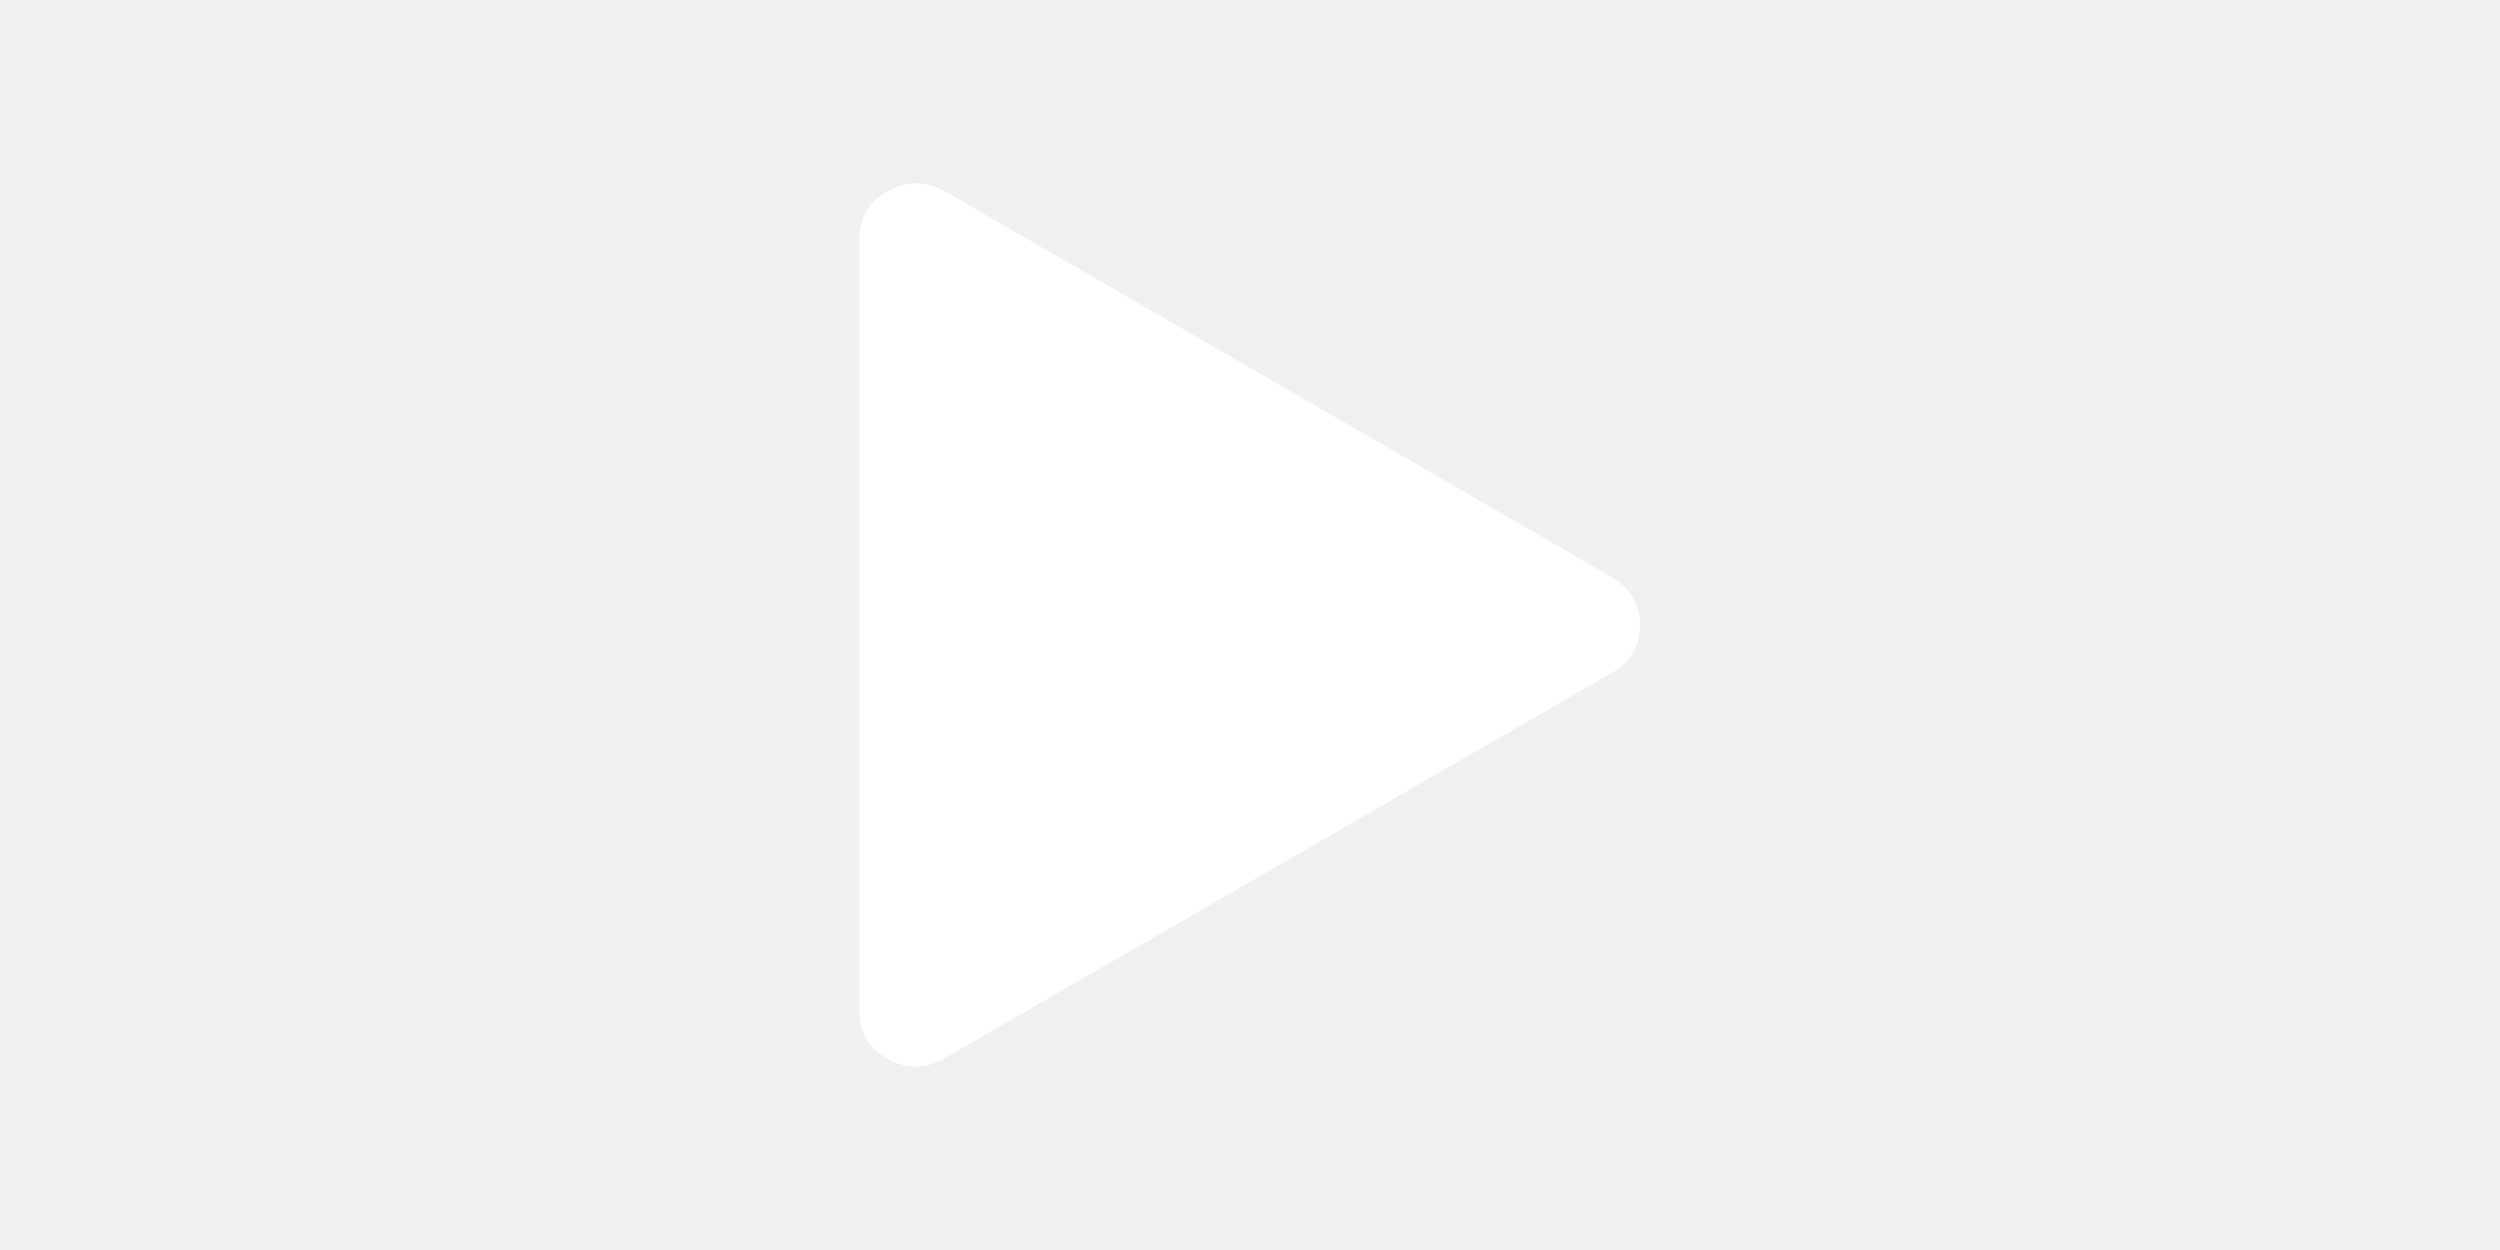
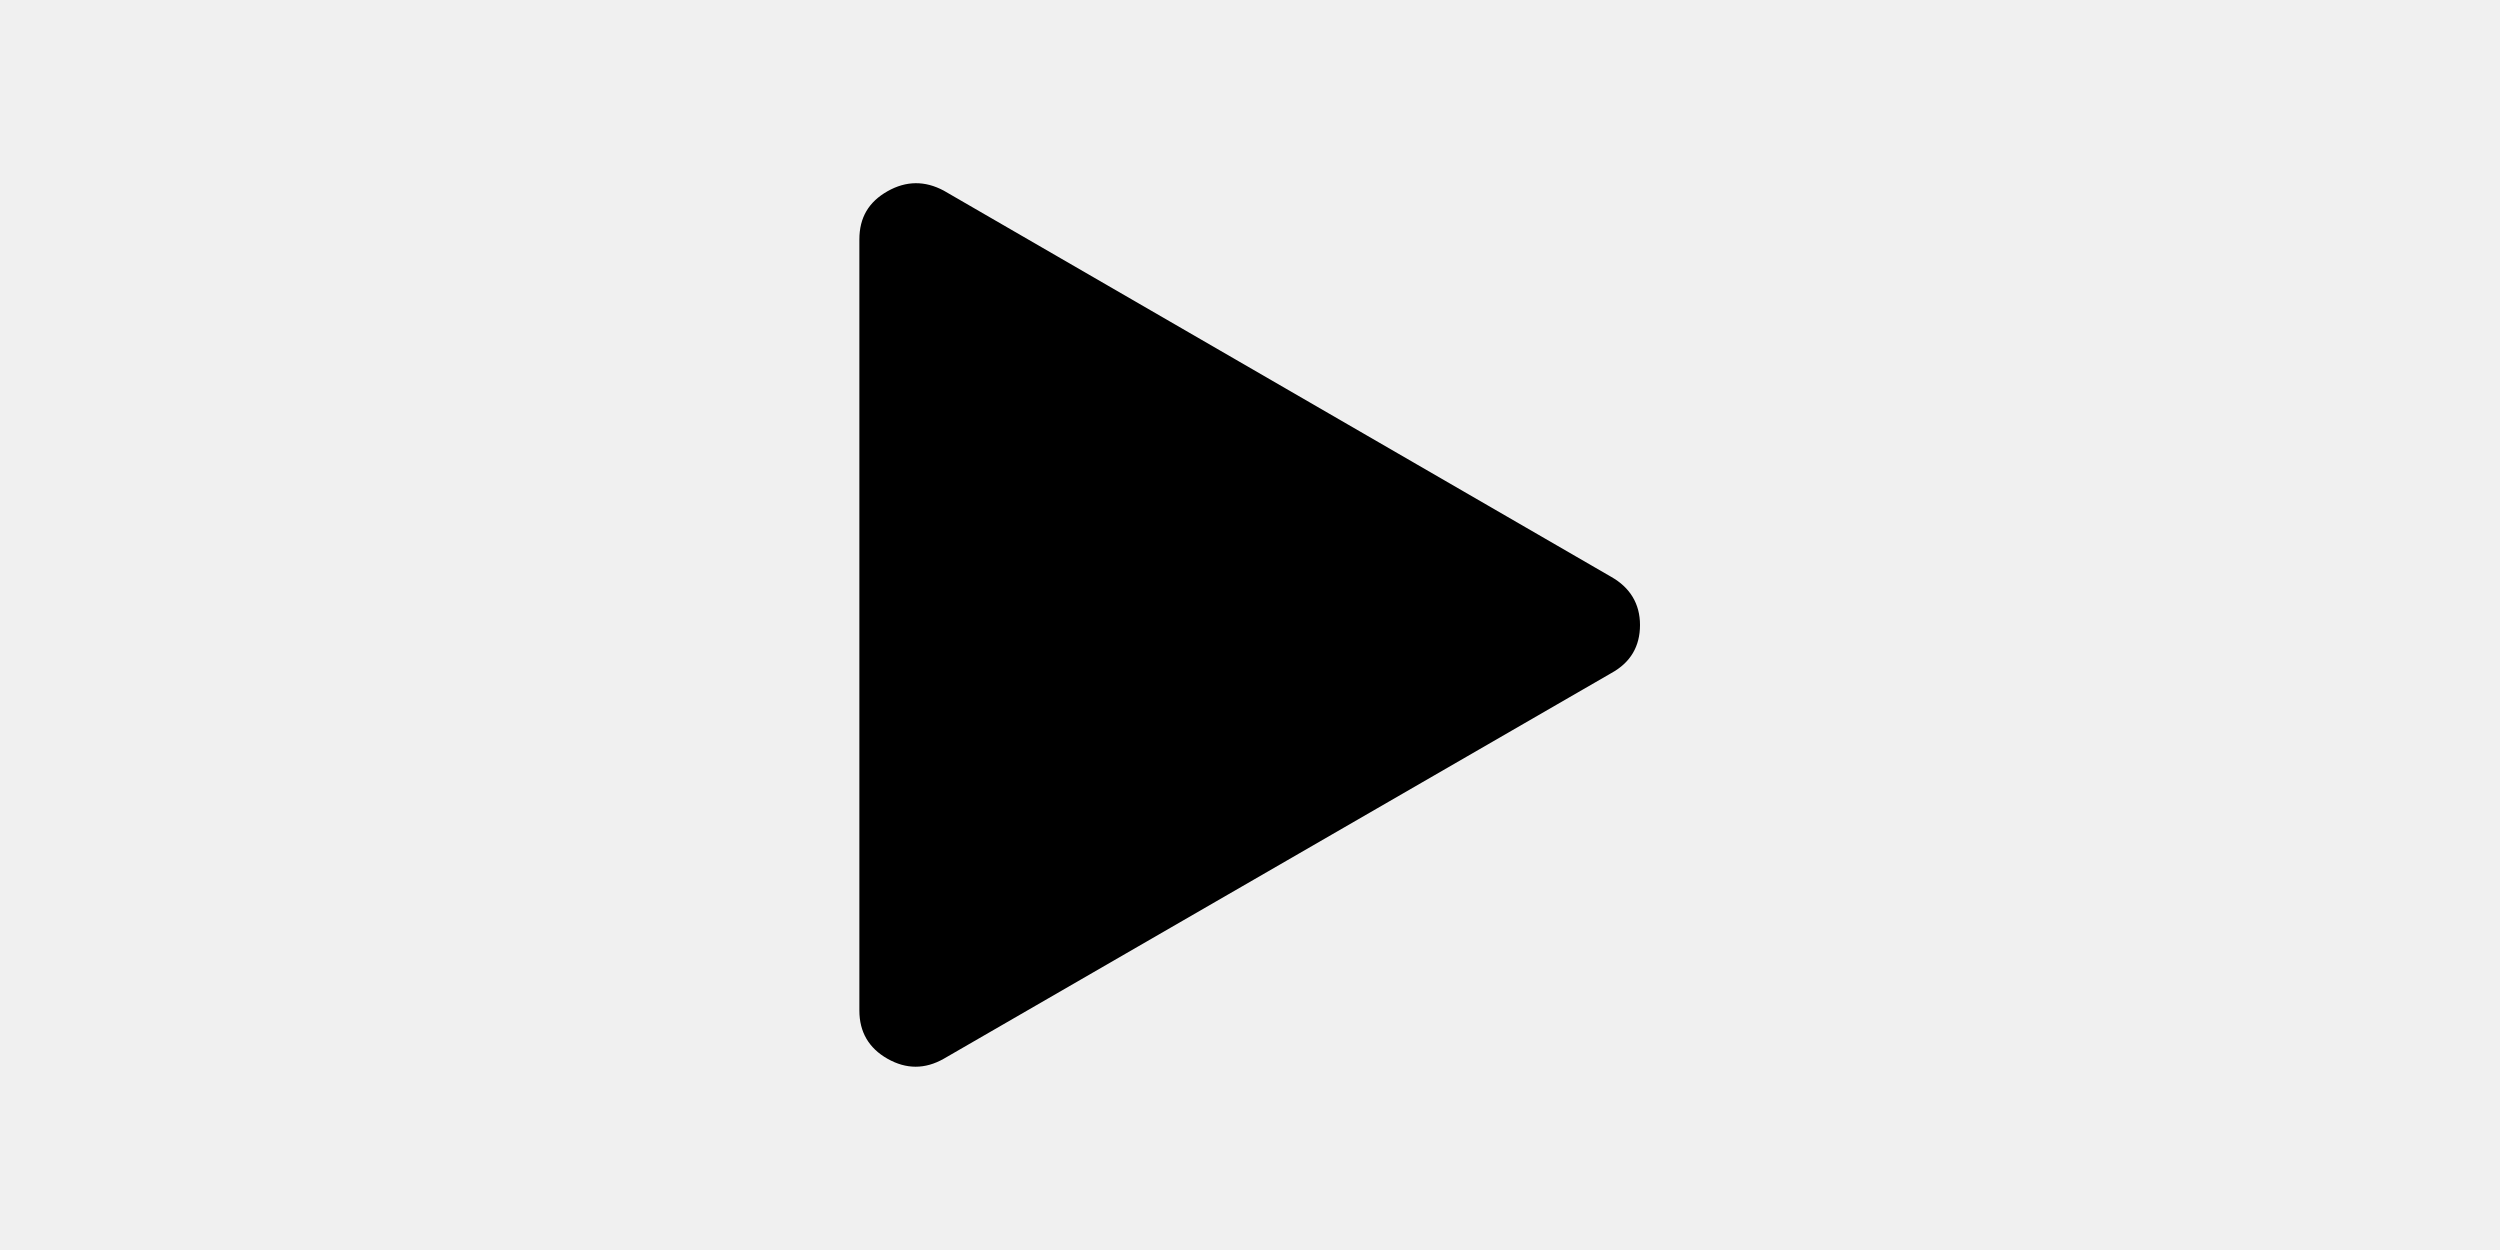
<svg xmlns="http://www.w3.org/2000/svg" version="1.1" x="0px" y="0px" viewBox="0 0 40 20" style="enable-background:new 0 0 40 20;" xml:space="preserve">
  <style type="text/css">
- 	.st0{fill:#FFFFFF;}
- 	.st1{display:none;}
- 	.st2{display:inline;}
+ 	.st0{display:none;}
+ 	.st1{display:inline;}
+ 	.st2{fill:#FFFFFF;}
</style>
  <g id="play">
    <g>
-       <path class="st0" d="M25.78,10.77l-10.68,6.17c-0.3,0.17-0.6,0.17-0.9,0c-0.3-0.17-0.45-0.43-0.45-0.77V3.83    c0-0.35,0.15-0.6,0.45-0.77c0.3-0.17,0.6-0.17,0.9-0.01l10.68,6.18c0.3,0.17,0.46,0.43,0.46,0.77S26.09,10.6,25.78,10.77z" />
+       <path d="M25.78,10.77l-10.68,6.17c-0.3,0.17-0.6,0.17-0.9,0c-0.3-0.17-0.45-0.43-0.45-0.77V3.83c0-0.35,0.15-0.6,0.45-0.77    c0.3-0.17,0.6-0.17,0.9-0.01l10.68,6.18c0.3,0.17,0.46,0.43,0.46,0.77S26.09,10.6,25.78,10.77z" />
    </g>
  </g>
-   <g id="pause" class="st1">
-     <g class="st2">
-       <path class="st0" d="M15.27,3.27c0.19-0.2,0.43-0.3,0.71-0.3h2.01c0.28,0,0.52,0.1,0.71,0.3s0.29,0.44,0.29,0.72v12.03    c0,0.28-0.1,0.52-0.29,0.72c-0.19,0.2-0.43,0.3-0.71,0.3h-2.01c-0.28,0-0.52-0.1-0.71-0.3c-0.19-0.2-0.29-0.44-0.29-0.72V3.98    C14.98,3.71,15.08,3.47,15.27,3.27z M21.29,3.27c-0.2,0.2-0.3,0.44-0.3,0.72v12.03c0,0.28,0.1,0.52,0.3,0.72    c0.2,0.2,0.43,0.3,0.7,0.3h2.02c0.27,0,0.5-0.1,0.7-0.3c0.2-0.2,0.3-0.44,0.3-0.72V3.98c0-0.28-0.1-0.52-0.3-0.72    c-0.2-0.2-0.43-0.3-0.7-0.3H22C21.73,2.97,21.49,3.07,21.29,3.27z" />
+   <g id="pause" class="st0">
+     <g class="st1">
+       <path class="st2" d="M15.27,3.27c0.19-0.2,0.43-0.3,0.71-0.3h2.01c0.28,0,0.52,0.1,0.71,0.3s0.29,0.44,0.29,0.72v12.03    c0,0.28-0.1,0.52-0.29,0.72c-0.19,0.2-0.43,0.3-0.71,0.3h-2.01c-0.28,0-0.52-0.1-0.71-0.3c-0.19-0.2-0.29-0.44-0.29-0.72V3.98    C14.98,3.71,15.08,3.47,15.27,3.27z M21.29,3.27c-0.2,0.2-0.3,0.44-0.3,0.72v12.03c0,0.28,0.1,0.52,0.3,0.72    c0.2,0.2,0.43,0.3,0.7,0.3h2.02c0.27,0,0.5-0.1,0.7-0.3c0.2-0.2,0.3-0.44,0.3-0.72V3.98c0-0.28-0.1-0.52-0.3-0.72    c-0.2-0.2-0.43-0.3-0.7-0.3H22C21.73,2.97,21.49,3.07,21.29,3.27z" />
    </g>
  </g>
-   <g id="prev" class="st1">
-     <g class="st2">
-       <path class="st0" d="M20.95,3.93c0-0.28-0.09-0.51-0.28-0.69c-0.19-0.17-0.41-0.27-0.66-0.28c-0.25-0.01-0.48,0.08-0.68,0.27    l-6.05,5.84V3.76c0-0.13-0.05-0.25-0.14-0.35s-0.21-0.15-0.34-0.15h-0.96c-0.13,0-0.25,0.05-0.34,0.15s-0.14,0.21-0.14,0.35v12.48    c0,0.13,0.05,0.25,0.14,0.35s0.21,0.15,0.34,0.15h0.96c0.13,0,0.25-0.05,0.34-0.15s0.14-0.21,0.14-0.35v-5.32l6.05,5.84    c0.2,0.2,0.43,0.29,0.68,0.27c0.25-0.01,0.48-0.11,0.66-0.28c0.19-0.17,0.28-0.4,0.28-0.69v-5.15l6.07,5.84    c0.2,0.2,0.43,0.29,0.68,0.27c0.25-0.01,0.48-0.11,0.66-0.28c0.19-0.17,0.28-0.4,0.28-0.69V3.93c0-0.28-0.09-0.51-0.28-0.69    s-0.41-0.27-0.66-0.28c-0.25-0.01-0.48,0.08-0.68,0.27l-6.07,5.84V3.93z" />
+   <g id="prev" class="st0">
+     <g class="st1">
+       <path class="st2" d="M20.95,3.93c0-0.28-0.09-0.51-0.28-0.69c-0.19-0.17-0.41-0.27-0.66-0.28c-0.25-0.01-0.48,0.08-0.68,0.27    l-6.05,5.84V3.76c0-0.13-0.05-0.25-0.14-0.35s-0.21-0.15-0.34-0.15h-0.96c-0.13,0-0.25,0.05-0.34,0.15s-0.14,0.21-0.14,0.35v12.48    c0,0.13,0.05,0.25,0.14,0.35s0.21,0.15,0.34,0.15h0.96c0.13,0,0.25-0.05,0.34-0.15s0.14-0.21,0.14-0.35v-5.32l6.05,5.84    c0.2,0.2,0.43,0.29,0.68,0.27c0.25-0.01,0.48-0.11,0.66-0.28c0.19-0.17,0.28-0.4,0.28-0.69v-5.15l6.07,5.84    c0.2,0.2,0.43,0.29,0.68,0.27c0.25-0.01,0.48-0.11,0.66-0.28c0.19-0.17,0.28-0.4,0.28-0.69V3.93c0-0.28-0.09-0.51-0.28-0.69    s-0.41-0.27-0.66-0.28c-0.25-0.01-0.48,0.08-0.68,0.27l-6.07,5.84V3.93z" />
    </g>
  </g>
-   <g id="next" class="st1">
-     <g class="st2">
-       <path class="st0" d="M19.05,9.08l-6.07-5.84c-0.2-0.2-0.43-0.29-0.68-0.27c-0.25,0.01-0.48,0.11-0.66,0.28    c-0.19,0.17-0.28,0.4-0.28,0.69v12.13c0,0.28,0.09,0.51,0.28,0.69c0.19,0.17,0.41,0.27,0.66,0.28c0.25,0.01,0.48-0.08,0.68-0.27    l6.07-5.84v5.15c0,0.28,0.09,0.51,0.28,0.69c0.19,0.17,0.41,0.27,0.66,0.28c0.25,0.01,0.48-0.08,0.68-0.27l6.05-5.84v5.32    c0,0.13,0.05,0.25,0.14,0.35c0.09,0.1,0.21,0.15,0.34,0.15h0.96c0.13,0,0.25-0.05,0.34-0.15s0.14-0.21,0.14-0.35V3.76    c0-0.13-0.05-0.25-0.14-0.35s-0.21-0.15-0.34-0.15h-0.96c-0.13,0-0.25,0.05-0.34,0.15c-0.09,0.1-0.14,0.21-0.14,0.35v5.32    l-6.05-5.84c-0.2-0.2-0.43-0.29-0.68-0.27c-0.25,0.01-0.48,0.11-0.66,0.28c-0.19,0.17-0.28,0.4-0.28,0.69V9.08z" />
+   <g id="next" class="st0">
+     <g class="st1">
+       <path class="st2" d="M19.05,9.08l-6.07-5.84c-0.2-0.2-0.43-0.29-0.68-0.27c-0.25,0.01-0.48,0.11-0.66,0.28    c-0.19,0.17-0.28,0.4-0.28,0.69v12.13c0,0.28,0.09,0.51,0.28,0.69c0.19,0.17,0.41,0.27,0.66,0.28c0.25,0.01,0.48-0.08,0.68-0.27    l6.07-5.84v5.15c0,0.28,0.09,0.51,0.28,0.69c0.19,0.17,0.41,0.27,0.66,0.28c0.25,0.01,0.48-0.08,0.68-0.27l6.05-5.84v5.32    c0,0.13,0.05,0.25,0.14,0.35c0.09,0.1,0.21,0.15,0.34,0.15h0.96c0.13,0,0.25-0.05,0.34-0.15s0.14-0.21,0.14-0.35V3.76    c0-0.13-0.05-0.25-0.14-0.35s-0.21-0.15-0.34-0.15h-0.96c-0.13,0-0.25,0.05-0.34,0.15c-0.09,0.1-0.14,0.21-0.14,0.35v5.32    l-6.05-5.84c-0.2-0.2-0.43-0.29-0.68-0.27c-0.25,0.01-0.48,0.11-0.66,0.28c-0.19,0.17-0.28,0.4-0.28,0.69V9.08z" />
    </g>
  </g>
-   <g id="Layer_5" class="st1">
-     <g class="st2">
-       <path class="st0" d="M38.38,0.75c0.41,0,0.75,0.34,0.75,0.75v16.87c0,0.41-0.34,0.75-0.75,0.75H1.5c-0.41,0-0.75-0.34-0.75-0.75    V1.5c0-0.41,0.34-0.75,0.75-0.75H38.38 M38.38,0H1.5C0.67,0,0,0.67,0,1.5v16.87c0,0.83,0.67,1.5,1.5,1.5h36.88    c0.83,0,1.5-0.67,1.5-1.5V1.5C39.88,0.67,39.21,0,38.38,0L38.38,0z" />
+   <g id="Layer_5" class="st0">
+     <g class="st1">
+       <path class="st2" d="M38.38,0.75c0.41,0,0.75,0.34,0.75,0.75v16.87c0,0.41-0.34,0.75-0.75,0.75H1.5c-0.41,0-0.75-0.34-0.75-0.75    V1.5c0-0.41,0.34-0.75,0.75-0.75H38.38 M38.38,0H1.5C0.67,0,0,0.67,0,1.5v16.87c0,0.83,0.67,1.5,1.5,1.5h36.88    c0.83,0,1.5-0.67,1.5-1.5V1.5C39.88,0.67,39.21,0,38.38,0L38.38,0z" />
    </g>
  </g>
</svg>
